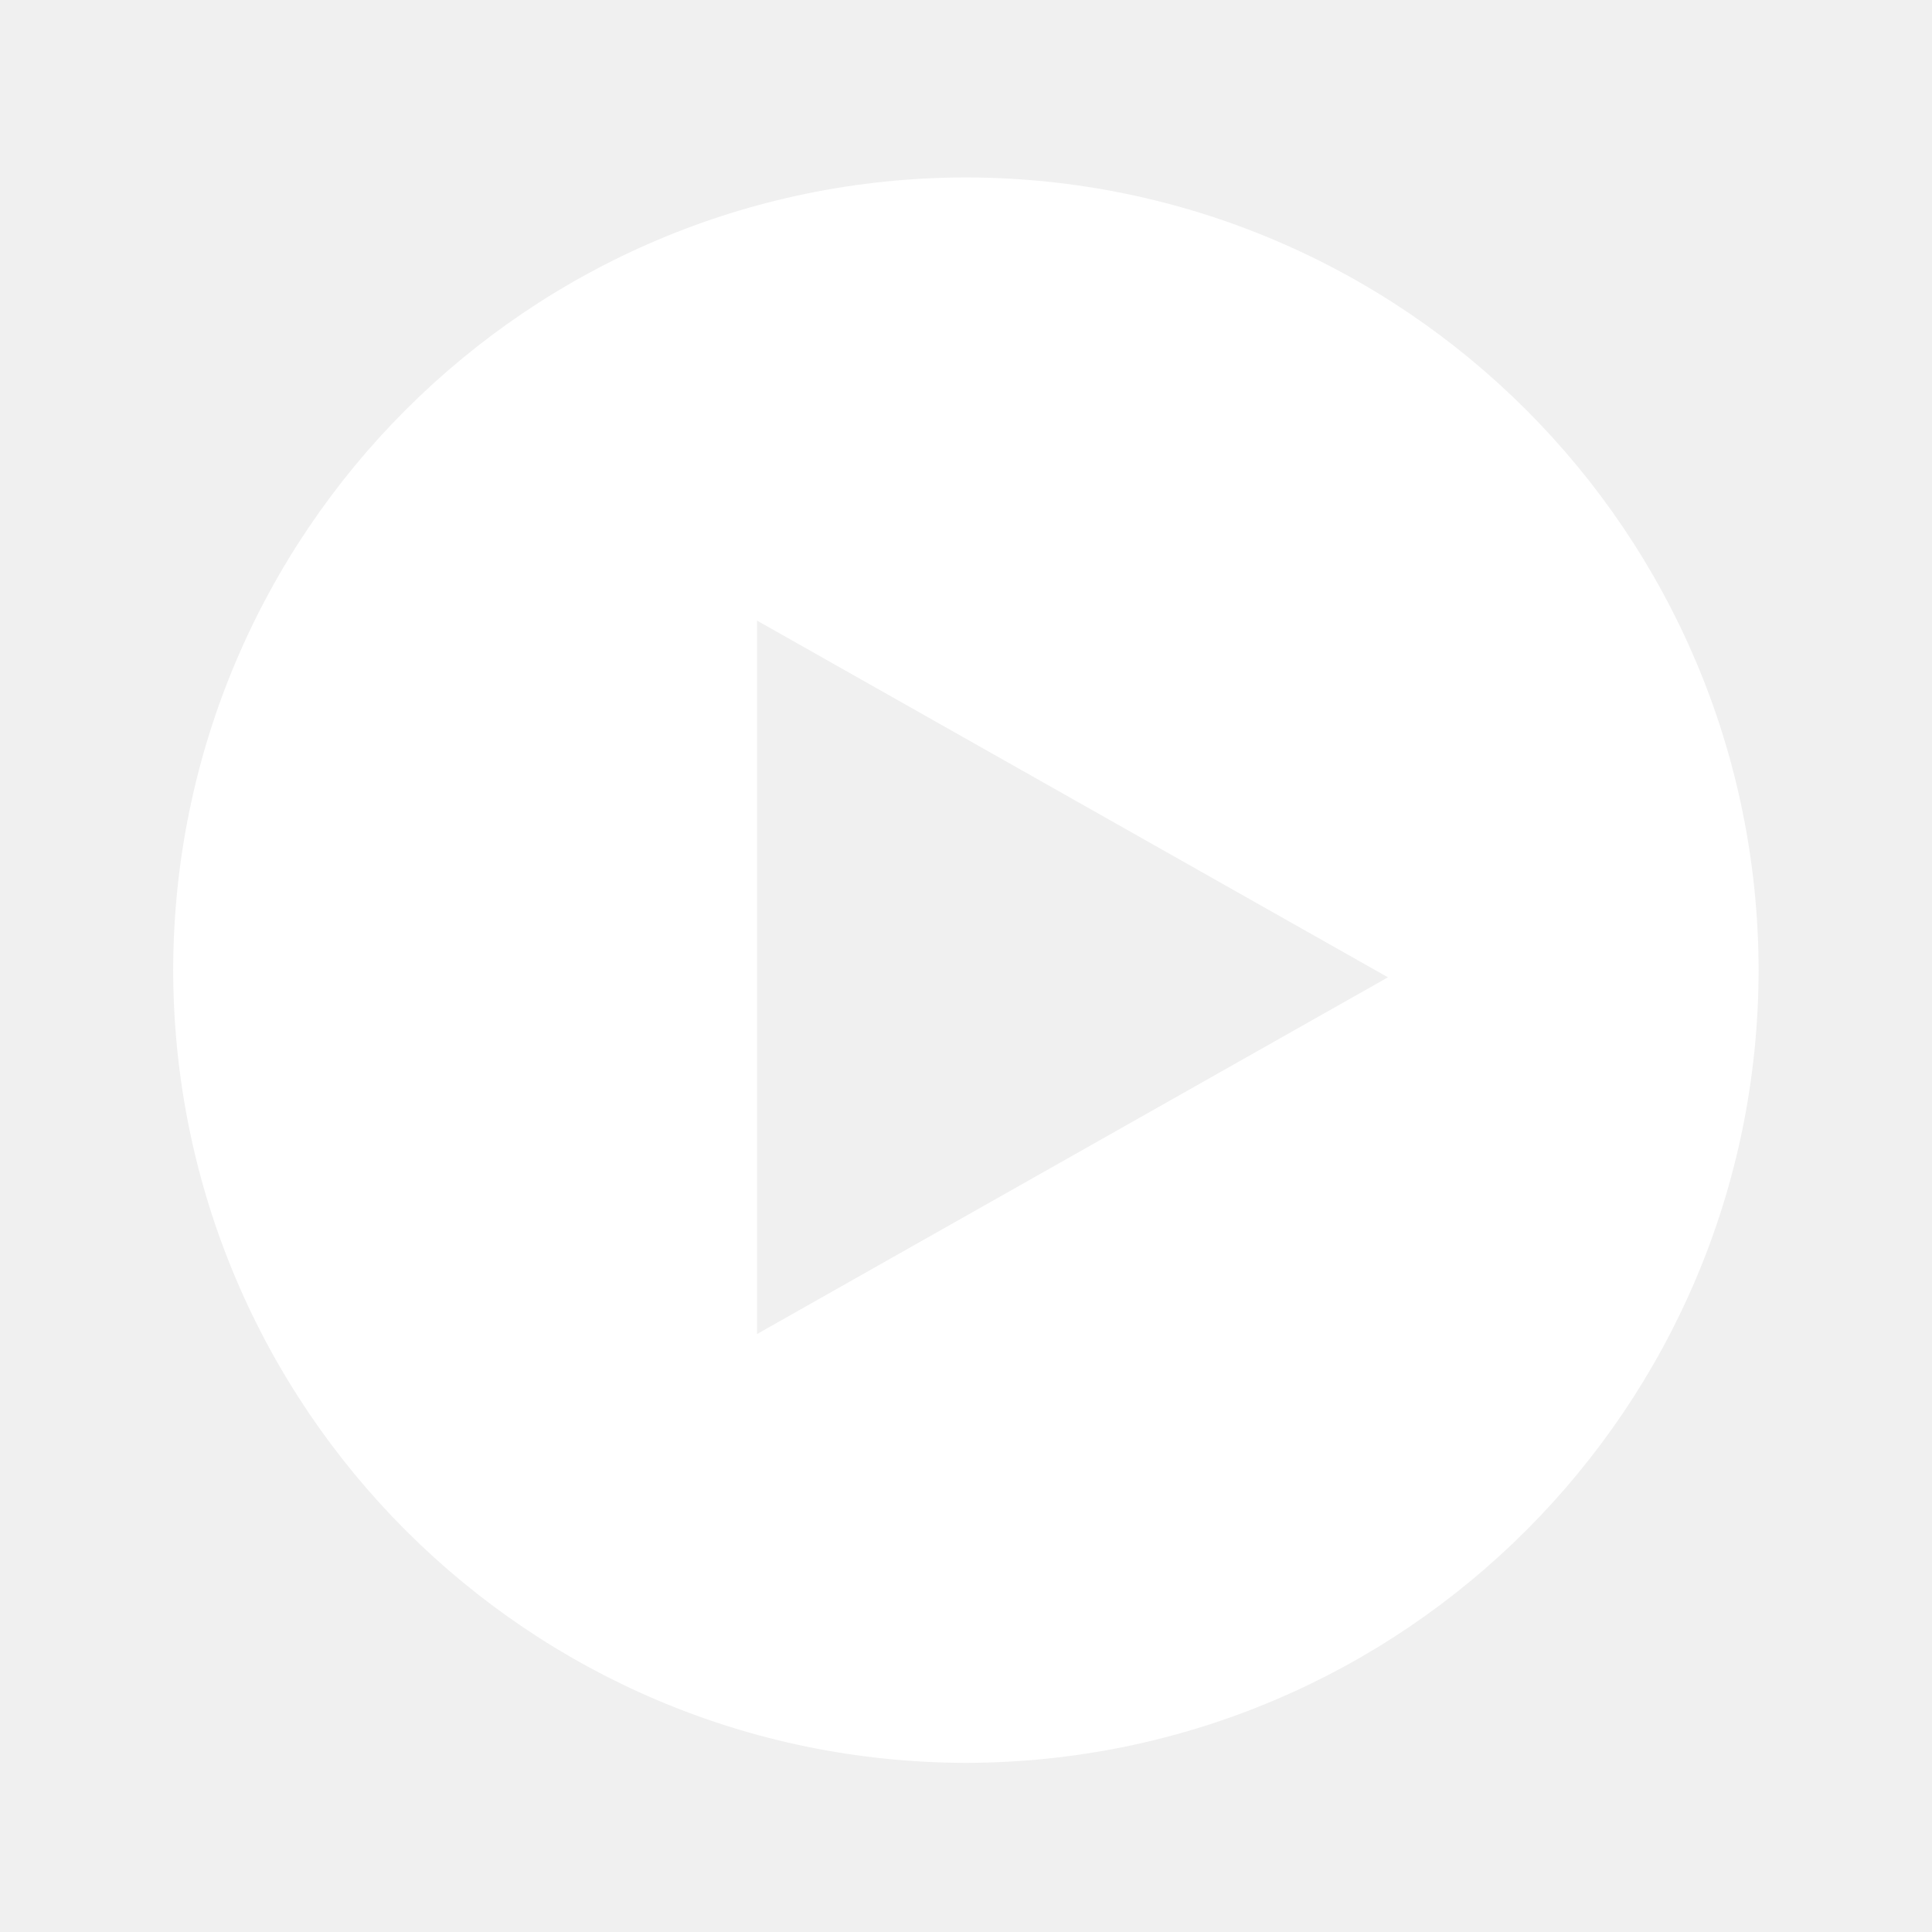
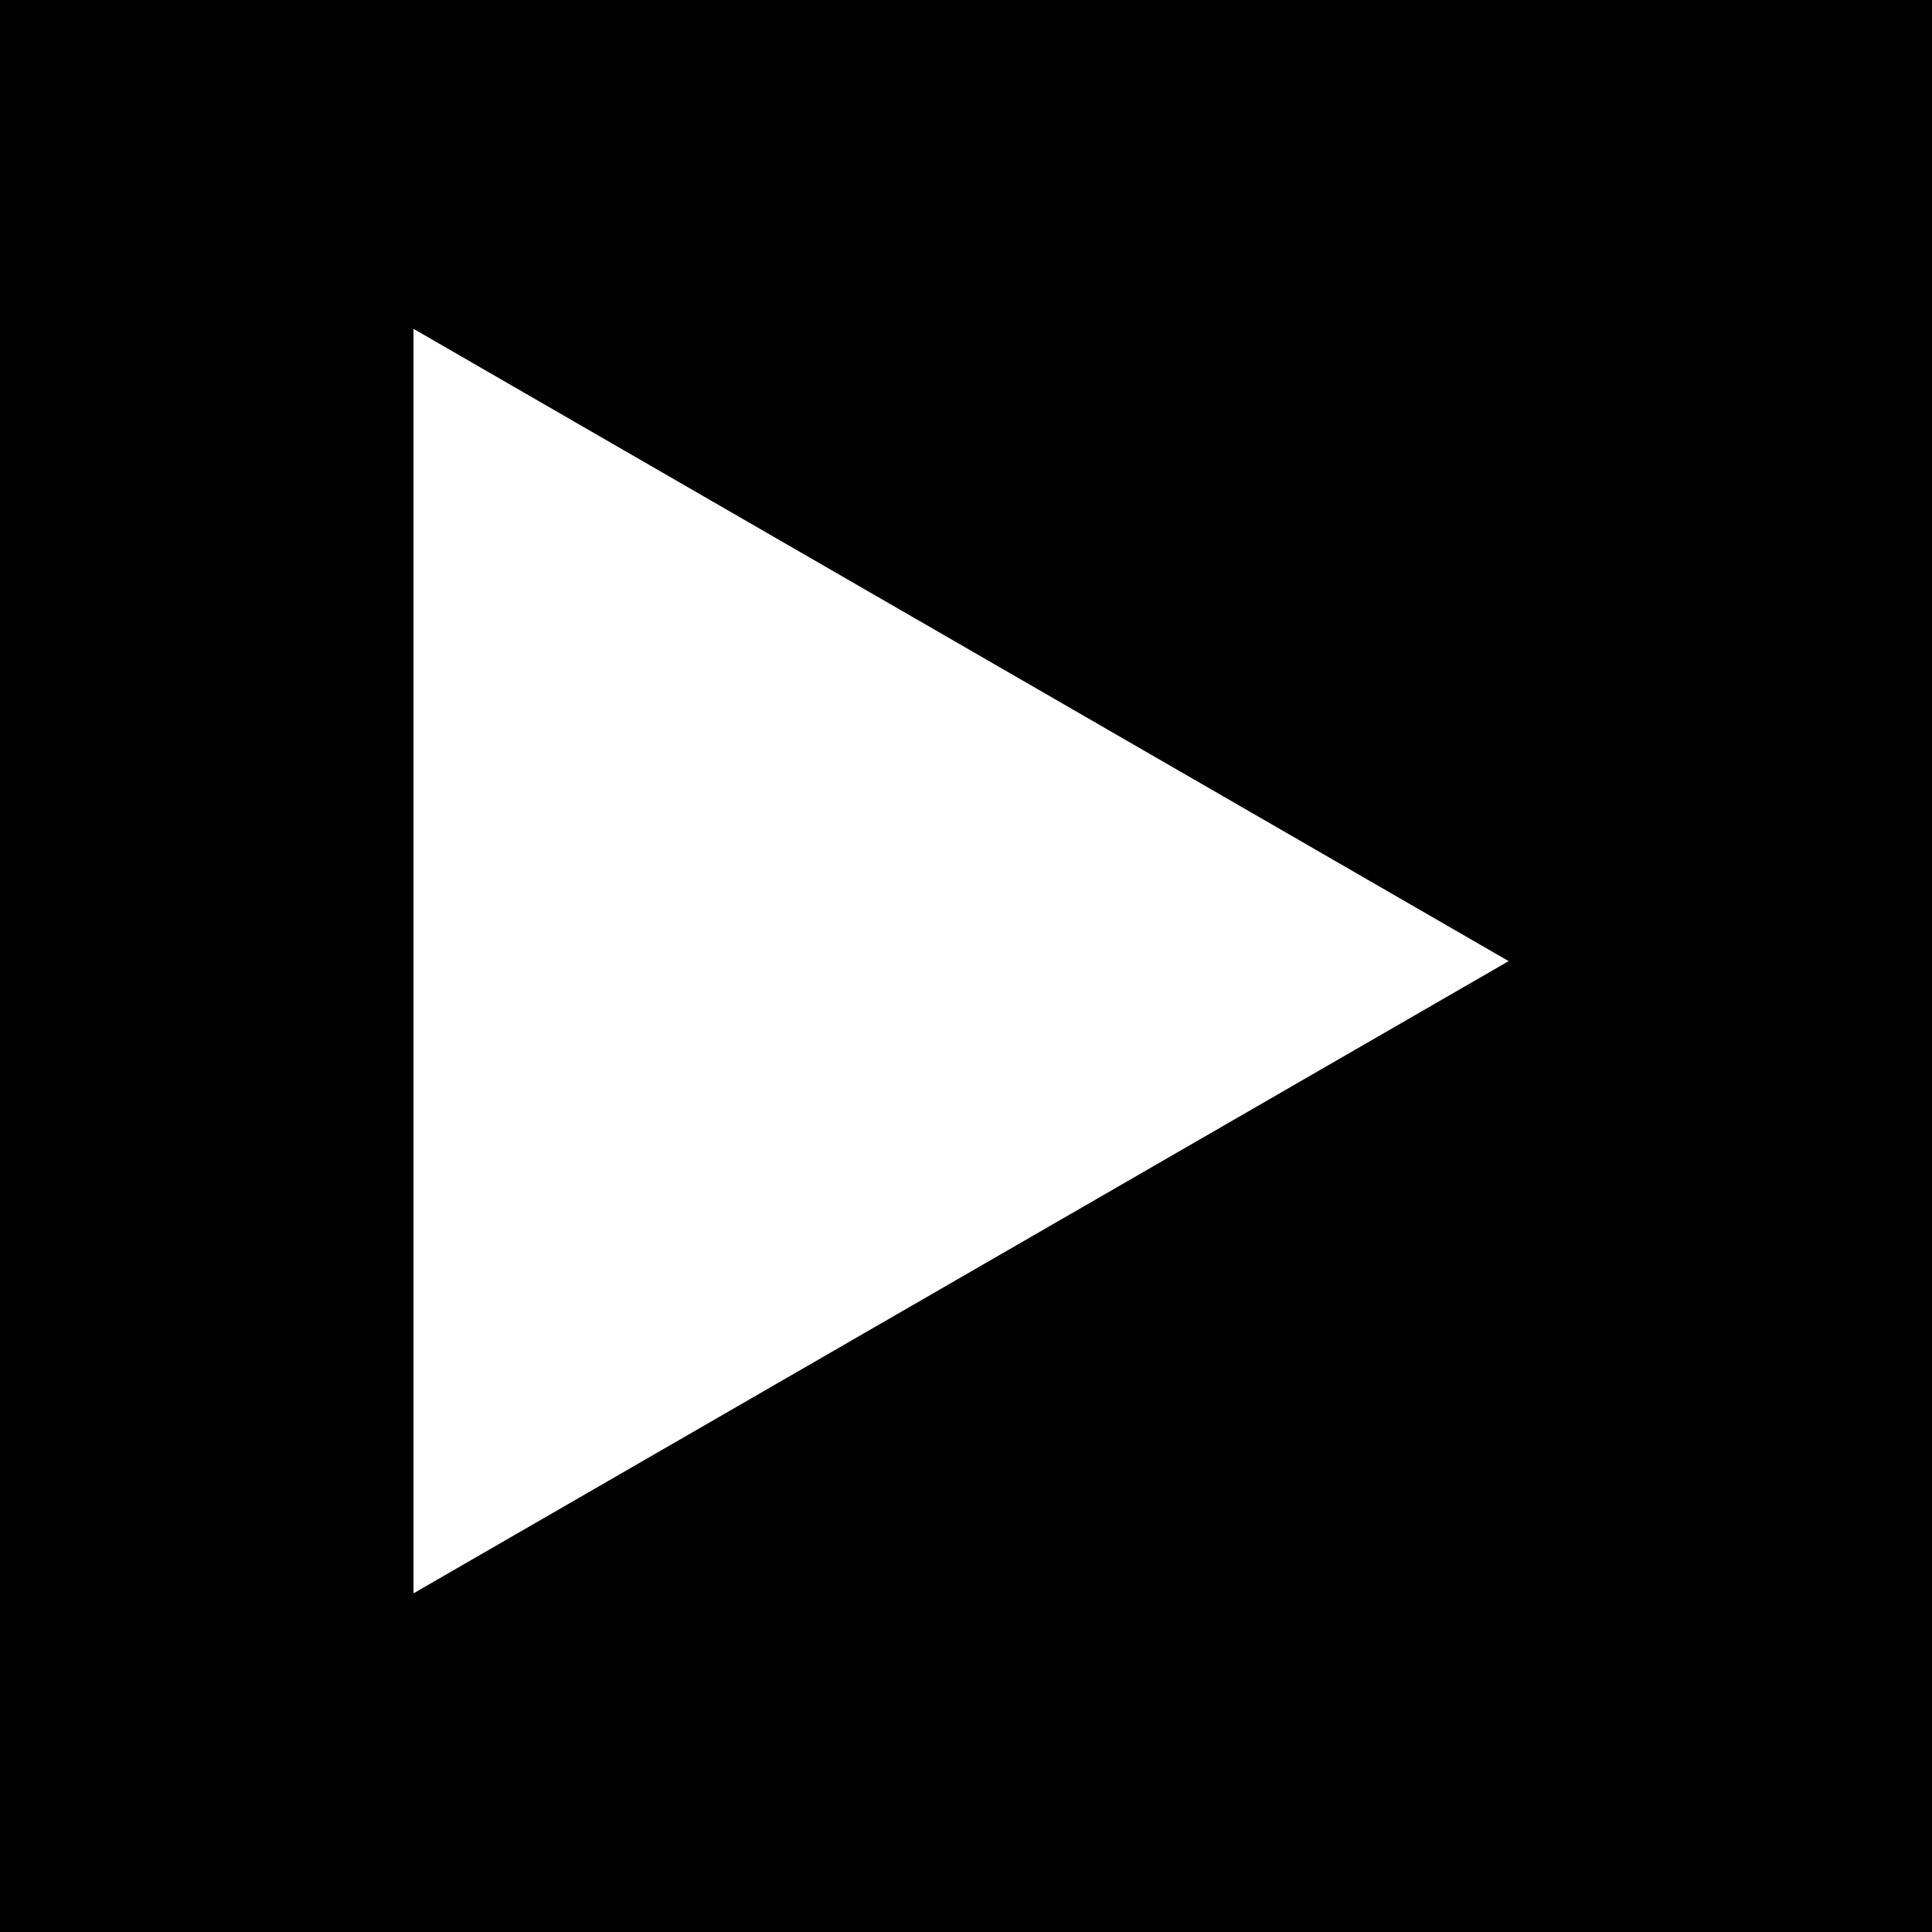
- <svg xmlns="http://www.w3.org/2000/svg" version="1.1" width="55" height="55" viewBox="0 0 55 55" id="svg2" xml:space="preserve">
-   <defs id="defs19" />
-   <g id="g9" style="fill:#ffffff">
-     <g id="g11" style="fill:#ffffff">
-       <path d="M 27.496,5.051 C 15.036,5.07 4.952,15.155 4.93,27.618 4.952,40.08 15.036,50.164 27.496,50.185 39.961,50.164 50.045,40.081 50.064,27.619 50.045,15.155 39.961,5.07 27.496,5.051 z M 21.551,37.977 V 17.667 L 39.512,27.822 21.551,37.977 z" id="path13" style="fill:#ffffff" />
-     </g>
+ <svg xmlns="http://www.w3.org/2000/svg" version="1.1" id="Layer_1" x="0px" y="0px" width="55px" height="55px" viewBox="0 0 55 55" enable-background="new 0 0 55 55" xml:space="preserve">
+   <rect width="55" height="55" />
+   <g id="Triangle">
+     <polygon fill="#FFFFFF" points="11.772,9.361 42.948,27.361 11.772,45.359  " />
  </g>
</svg>
